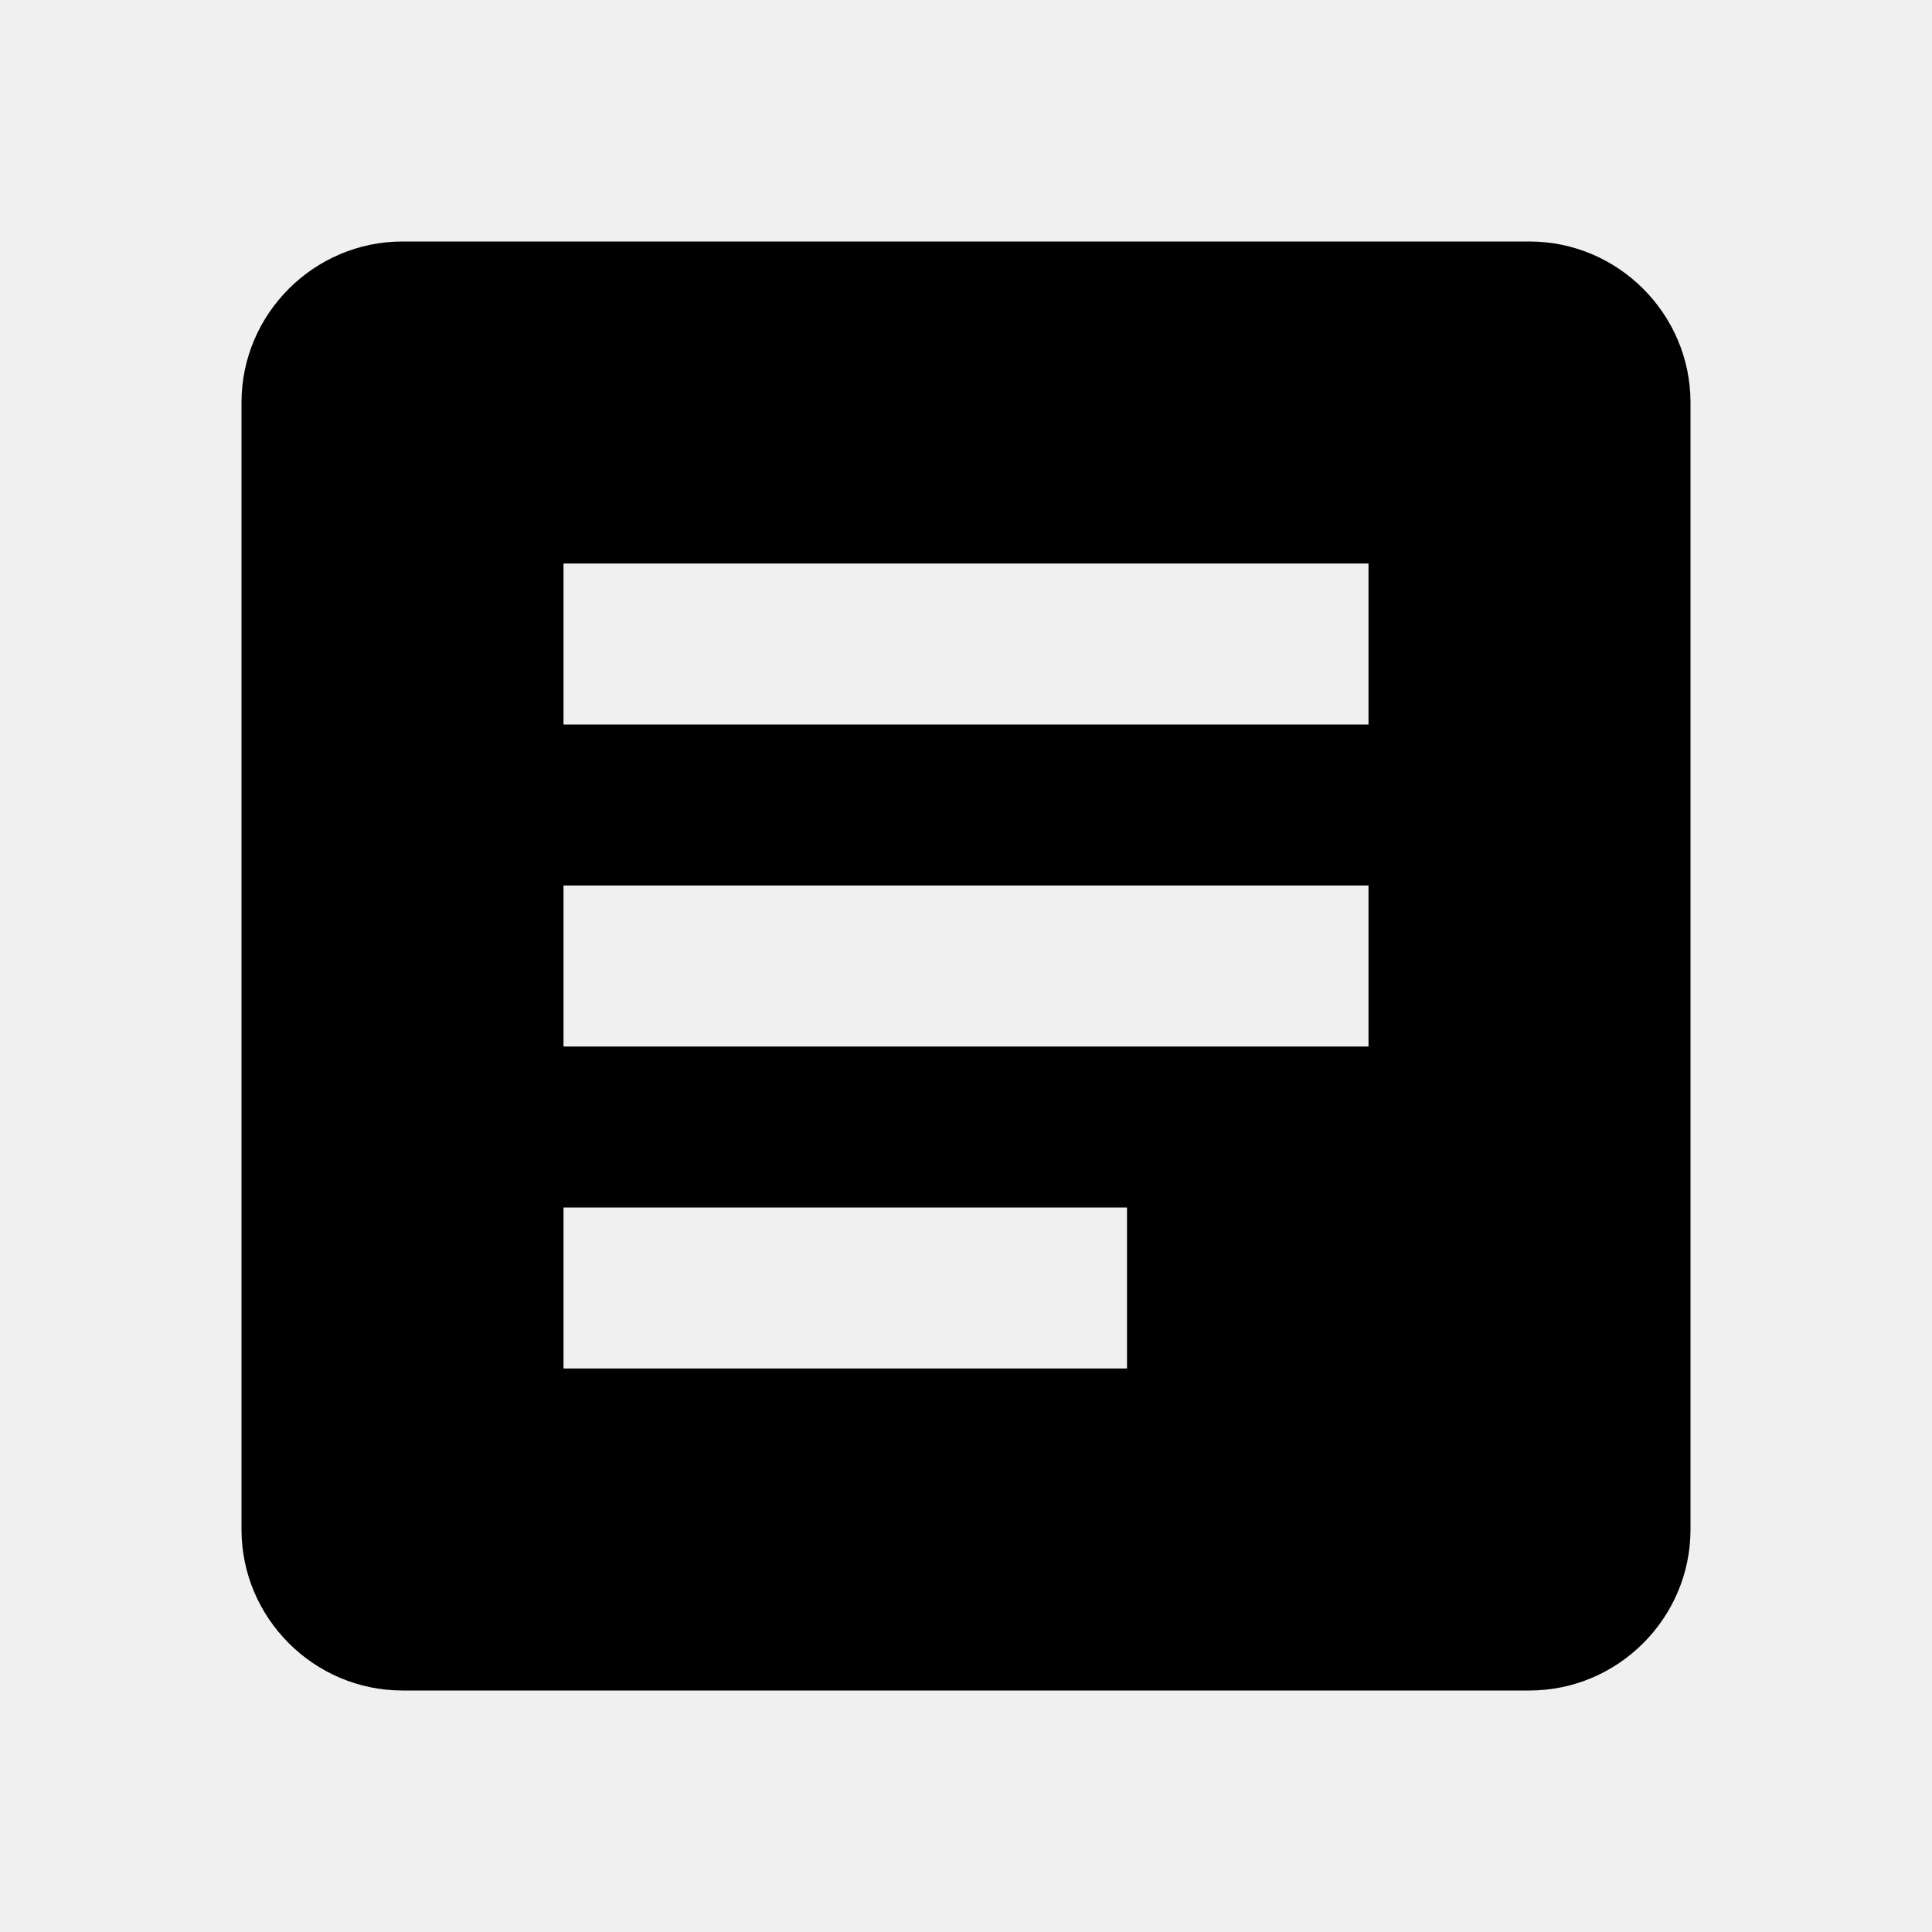
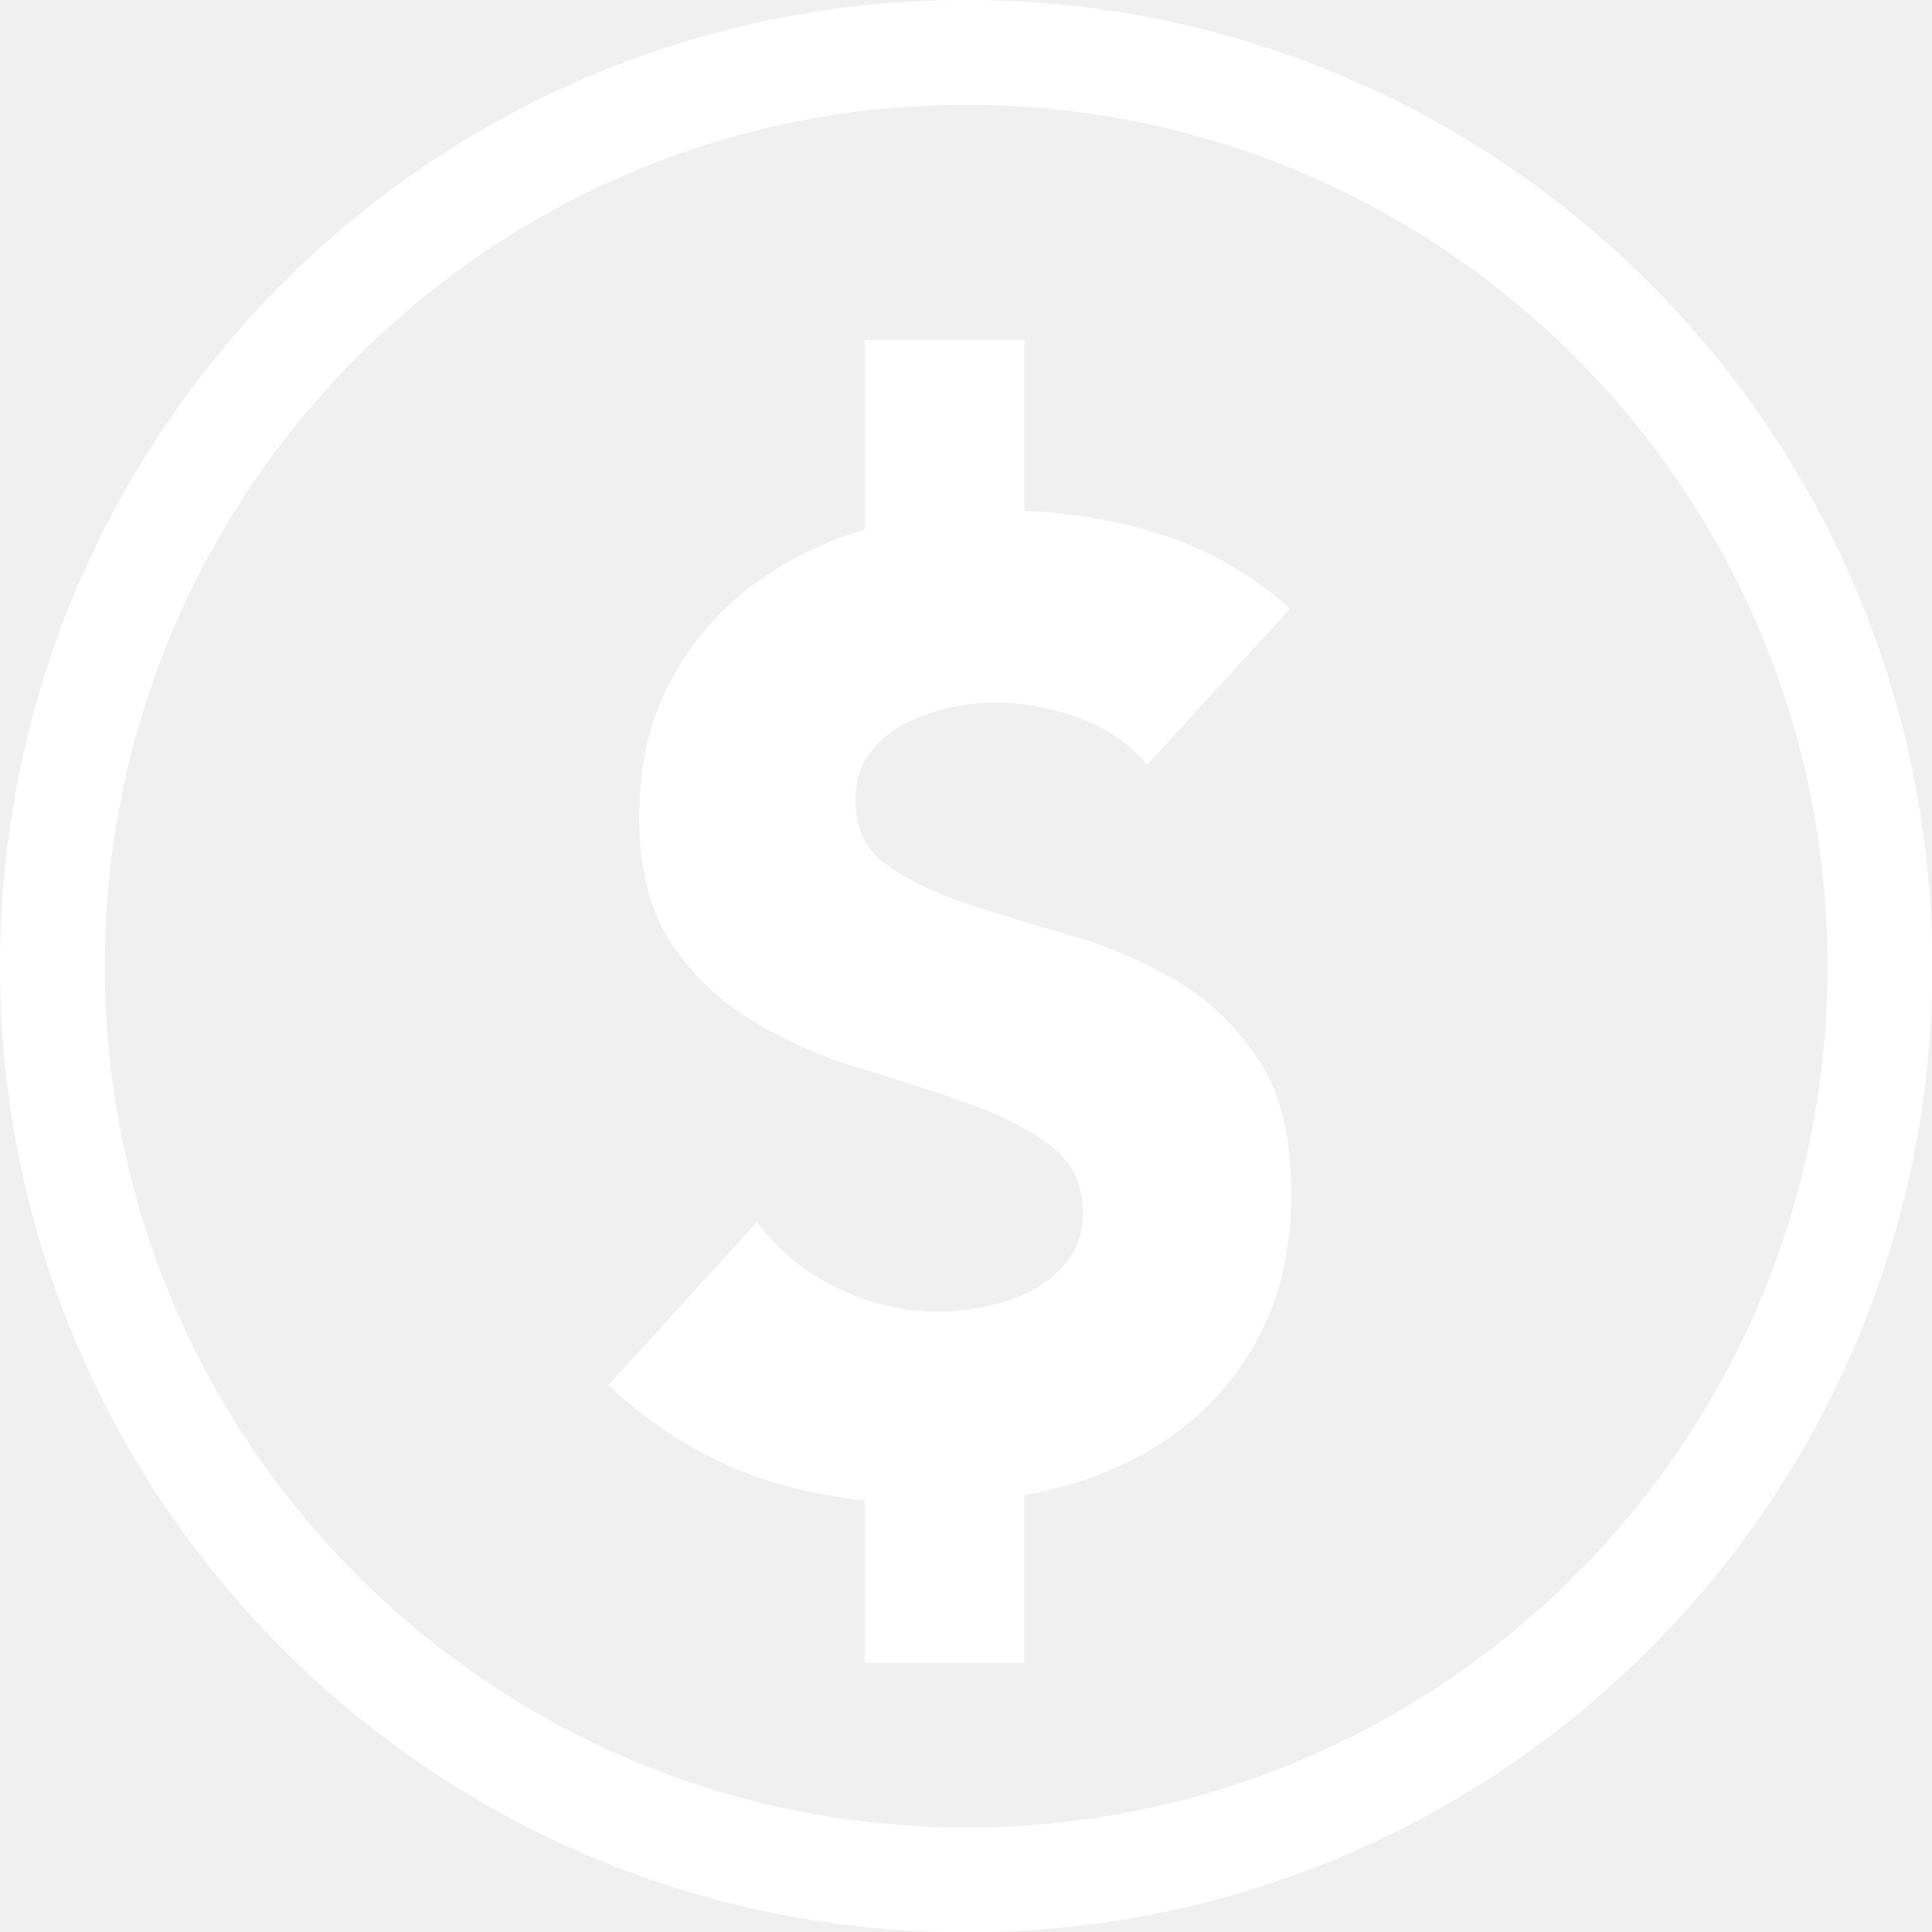
- <svg xmlns="http://www.w3.org/2000/svg" viewBox="0 0 24 24" fill="currentColor">
-   <path d="M19 3H5c-1.1 0-2 .9-2 2v14c0 1.1.9 2 2 2h14c1.1 0 2-.9 2-2V5c0-1.1-.9-2-2-2zm-5 14H7v-2h7v2zm3-4H7v-2h10v2zm0-4H7V7h10v2z" />
+ <svg xmlns="http://www.w3.org/2000/svg" id="Capa_2" data-name="Capa 2" viewBox="0 0 64.53 64.53">
+   <defs>
+     <style>
+       .cls-1 {
+         fill: #fff;
+       }
+ 
+       .cls-2 {
+         fill: none;
+         stroke: #fff;
+         stroke-miterlimit: 10;
+         stroke-width: 3.5px;
+       }
+     </style>
+   </defs>
+   <g id="Layer_1" data-name="Layer 1">
+     <g>
+       <path class="cls-1" d="M42.04,35.42c-.71-1.1-1.61-1.98-2.7-2.63-1.09-.65-2.25-1.16-3.5-1.52-1.25-.36-2.42-.71-3.5-1.07-1.09-.36-1.99-.79-2.7-1.29-.71-.5-1.07-1.23-1.07-2.19,0-.6.15-1.1.45-1.52.3-.42.68-.75,1.16-1,.48-.25.98-.44,1.52-.56.54-.12,1.06-.18,1.56-.18.86,0,1.78.17,2.75.51.97.34,1.73.87,2.3,1.58l4.78-5.22c-1.34-1.19-2.84-2.04-4.51-2.54-1.41-.43-2.86-.66-4.36-.73v-5.71h-5.34v6.34c-1.45.43-2.74,1.08-3.85,1.94-1.12.86-2.01,1.93-2.68,3.21-.67,1.28-1,2.77-1,4.46s.36,3.17,1.09,4.24,1.64,1.93,2.75,2.59c1.1.66,2.29,1.18,3.57,1.56,1.28.39,2.47.77,3.57,1.16s2.02.86,2.75,1.41c.73.55,1.09,1.3,1.09,2.25,0,.57-.14,1.06-.42,1.47-.28.42-.66.76-1.12,1.03-.46.27-.98.47-1.56.6-.58.13-1.15.2-1.72.2-1.16,0-2.28-.26-3.37-.78-1.09-.52-1.99-1.26-2.7-2.21l-4.96,5.45c1.52,1.4,3.15,2.41,4.91,3.04,1.15.41,2.37.67,3.65.81v5.42h5.34v-5.6c.47-.09.94-.19,1.39-.32,1.47-.42,2.77-1.06,3.88-1.92s2-1.95,2.66-3.26c.65-1.31.98-2.84.98-4.6,0-1.84-.36-3.32-1.07-4.42Z" />
+       <circle class="cls-2" cx="32.27" cy="32.27" r="30.52" />
+     </g>
+   </g>
</svg>
